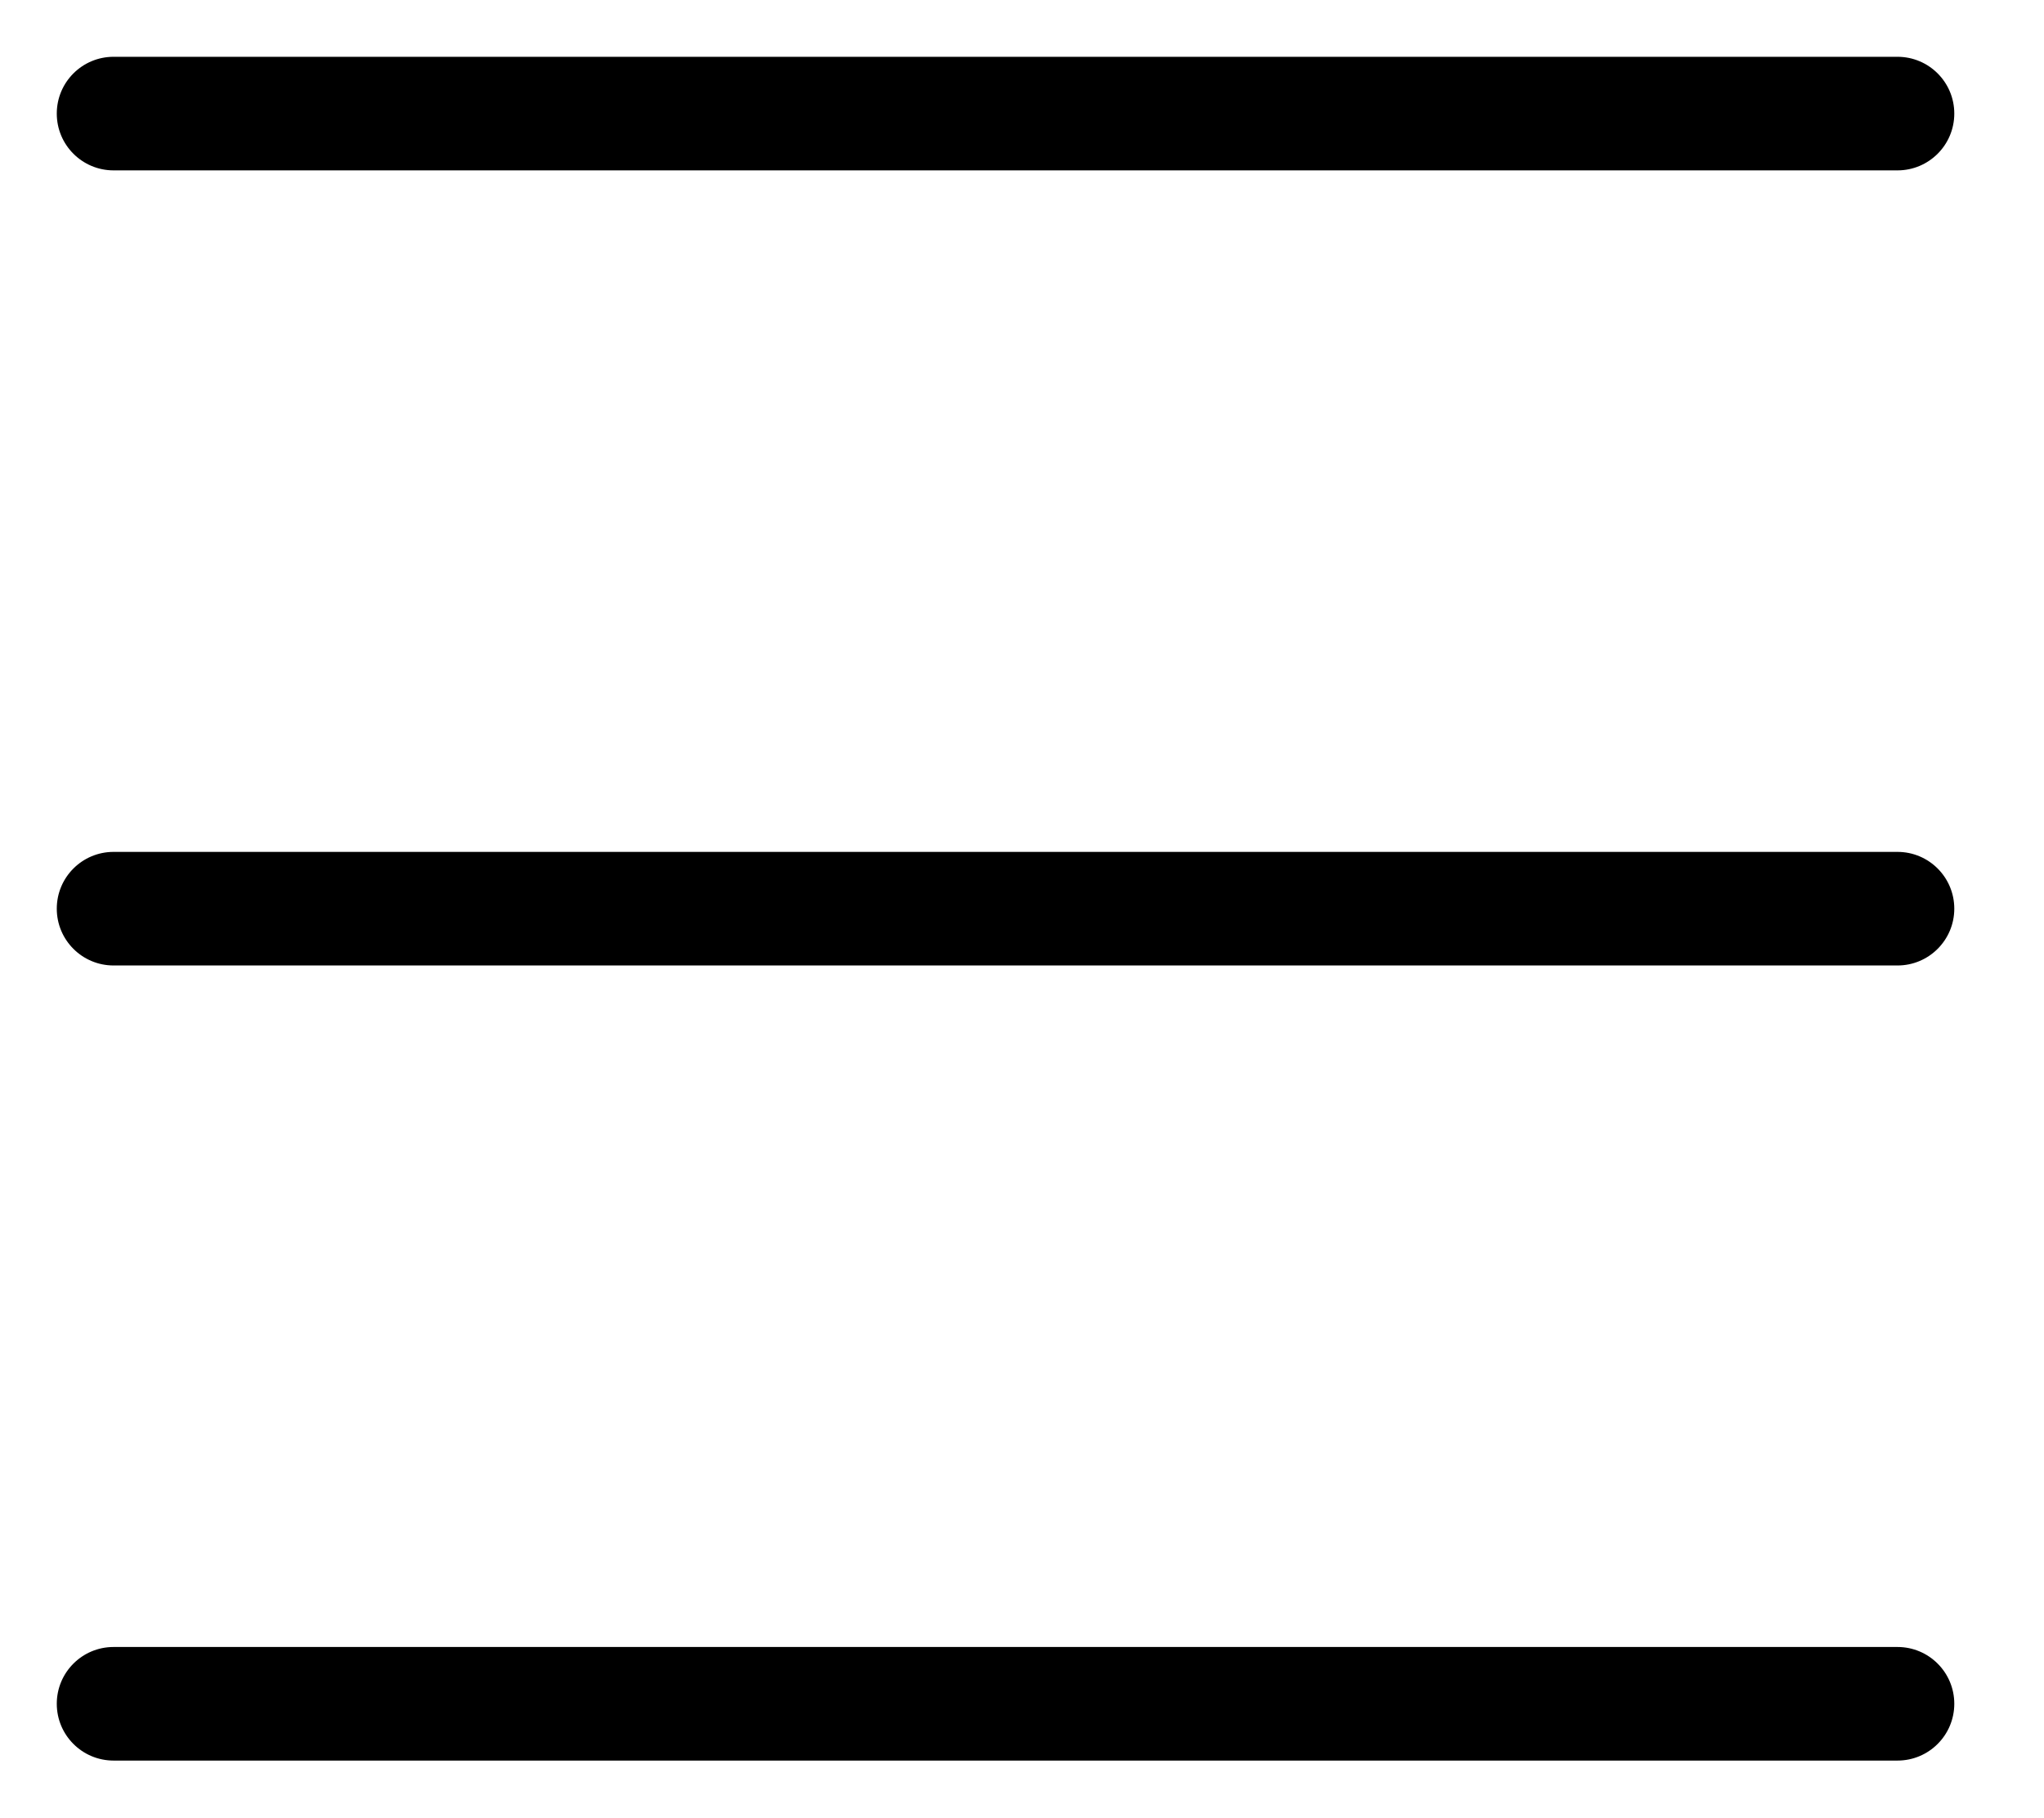
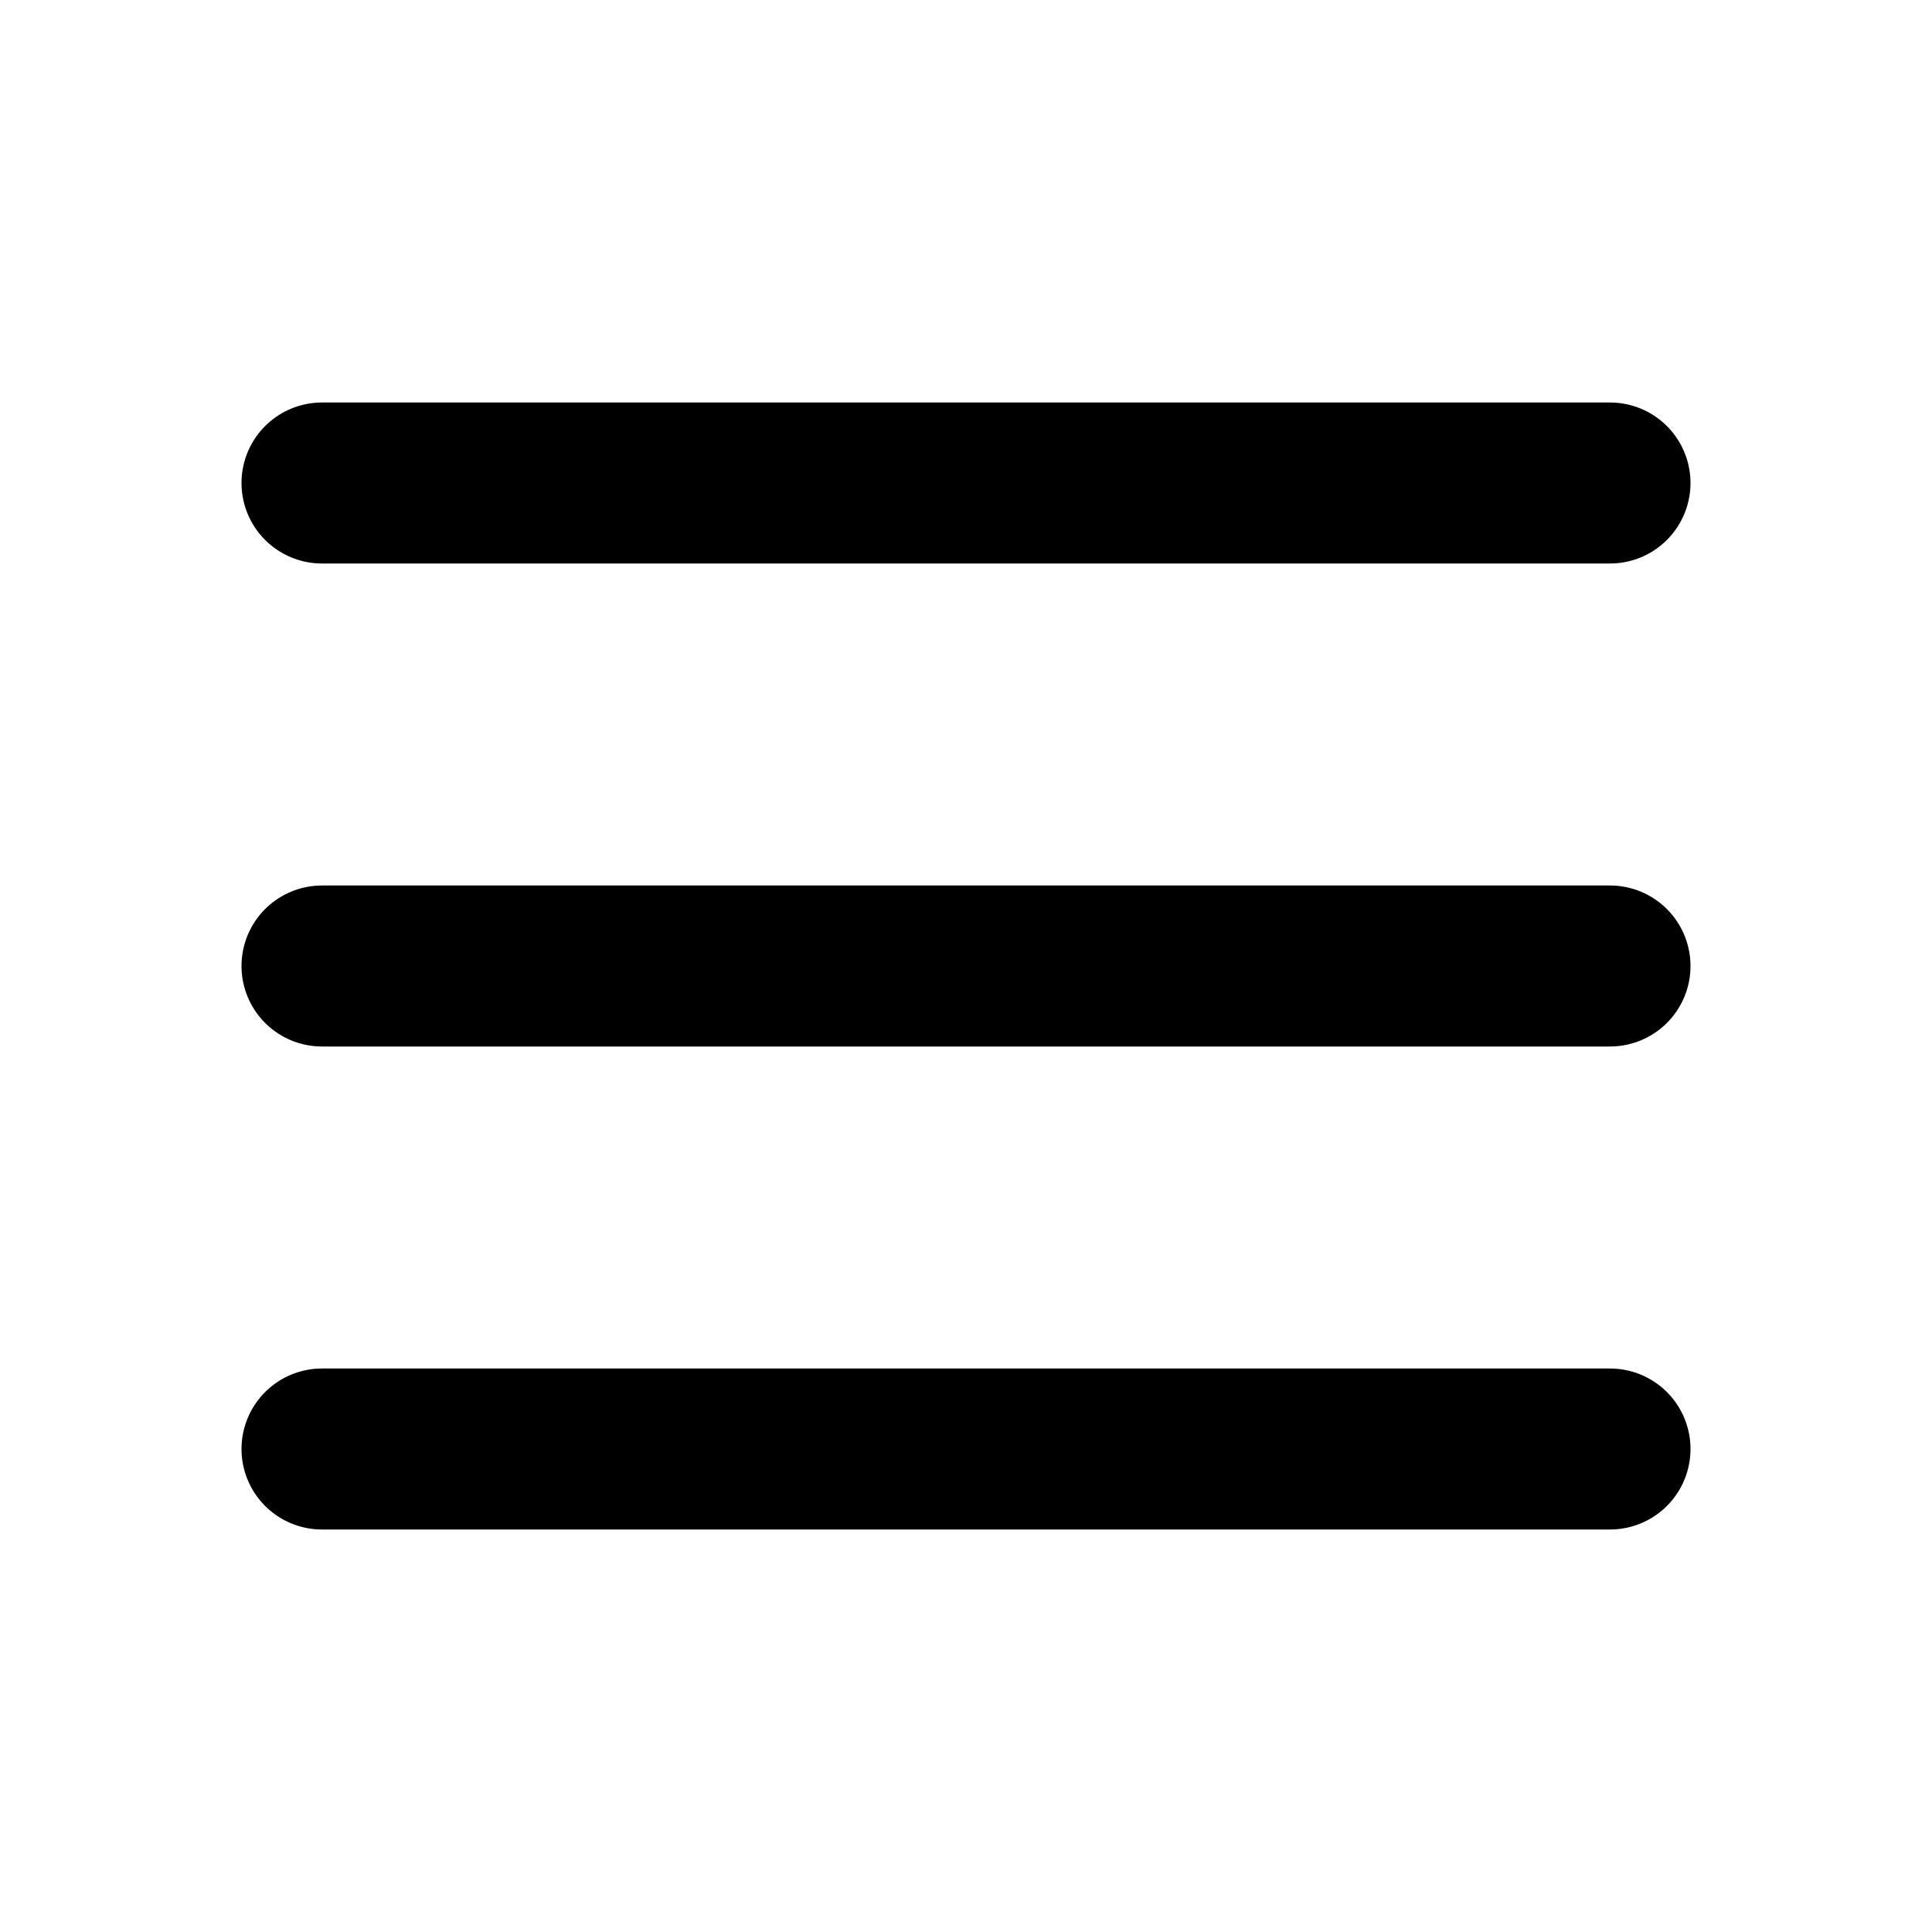
- <svg xmlns="http://www.w3.org/2000/svg" fill="none" class="icon icon-hamburger" viewBox="0 0 18 16">
-   <path fill="currentColor" d="M1 .5a.5.5 0 1 0 0 1h15.71a.5.5 0 0 0 0-1zM.5 8a.5.5 0 0 1 .5-.5h15.71a.5.5 0 0 1 0 1H1A.5.5 0 0 1 .5 8m0 7a.5.5 0 0 1 .5-.5h15.71a.5.5 0 0 1 0 1H1a.5.5 0 0 1-.5-.5" />
+ <svg xmlns="http://www.w3.org/2000/svg" fill="none" class="icon icon-hamburger" viewBox="0 0 24 24" stroke="currentColor" stroke-width="2" stroke-linecap="round" stroke-linejoin="round" aria-hidden="true" focusable="false">
+   <path d="M4 6h16" />
+   <path d="M4 12h16" />
+   <path d="M4 18h16" />
</svg>
